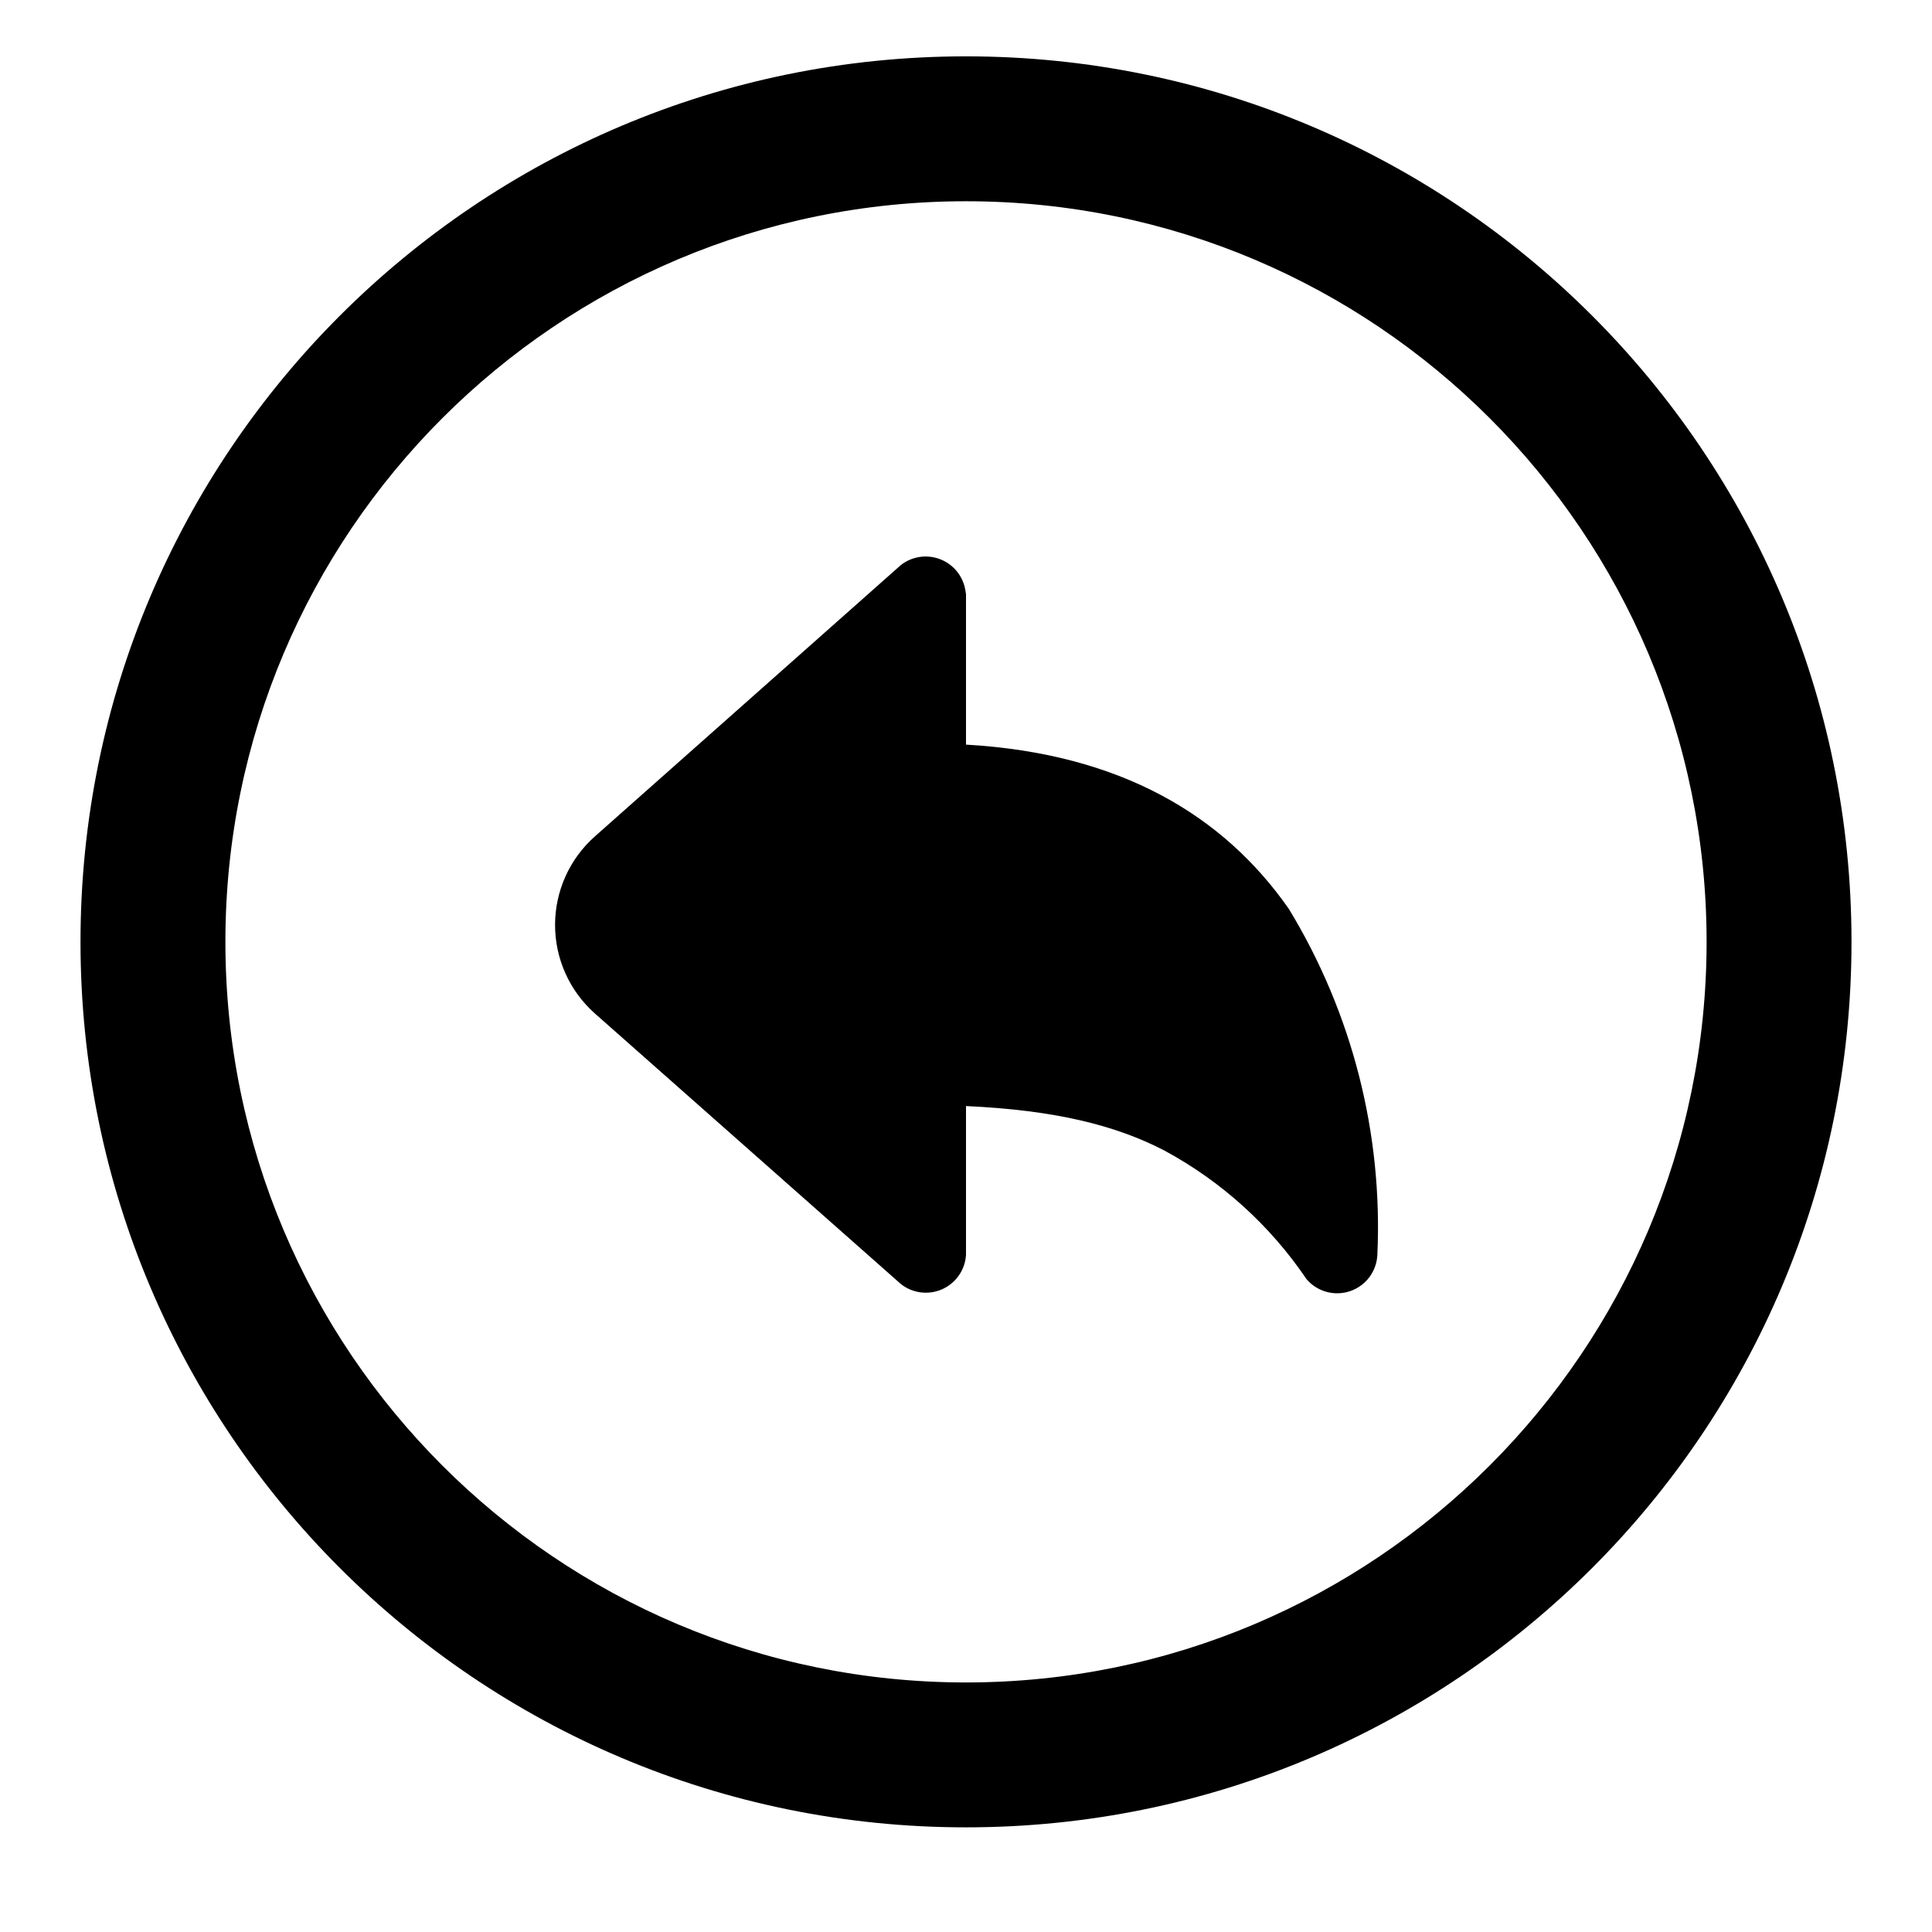
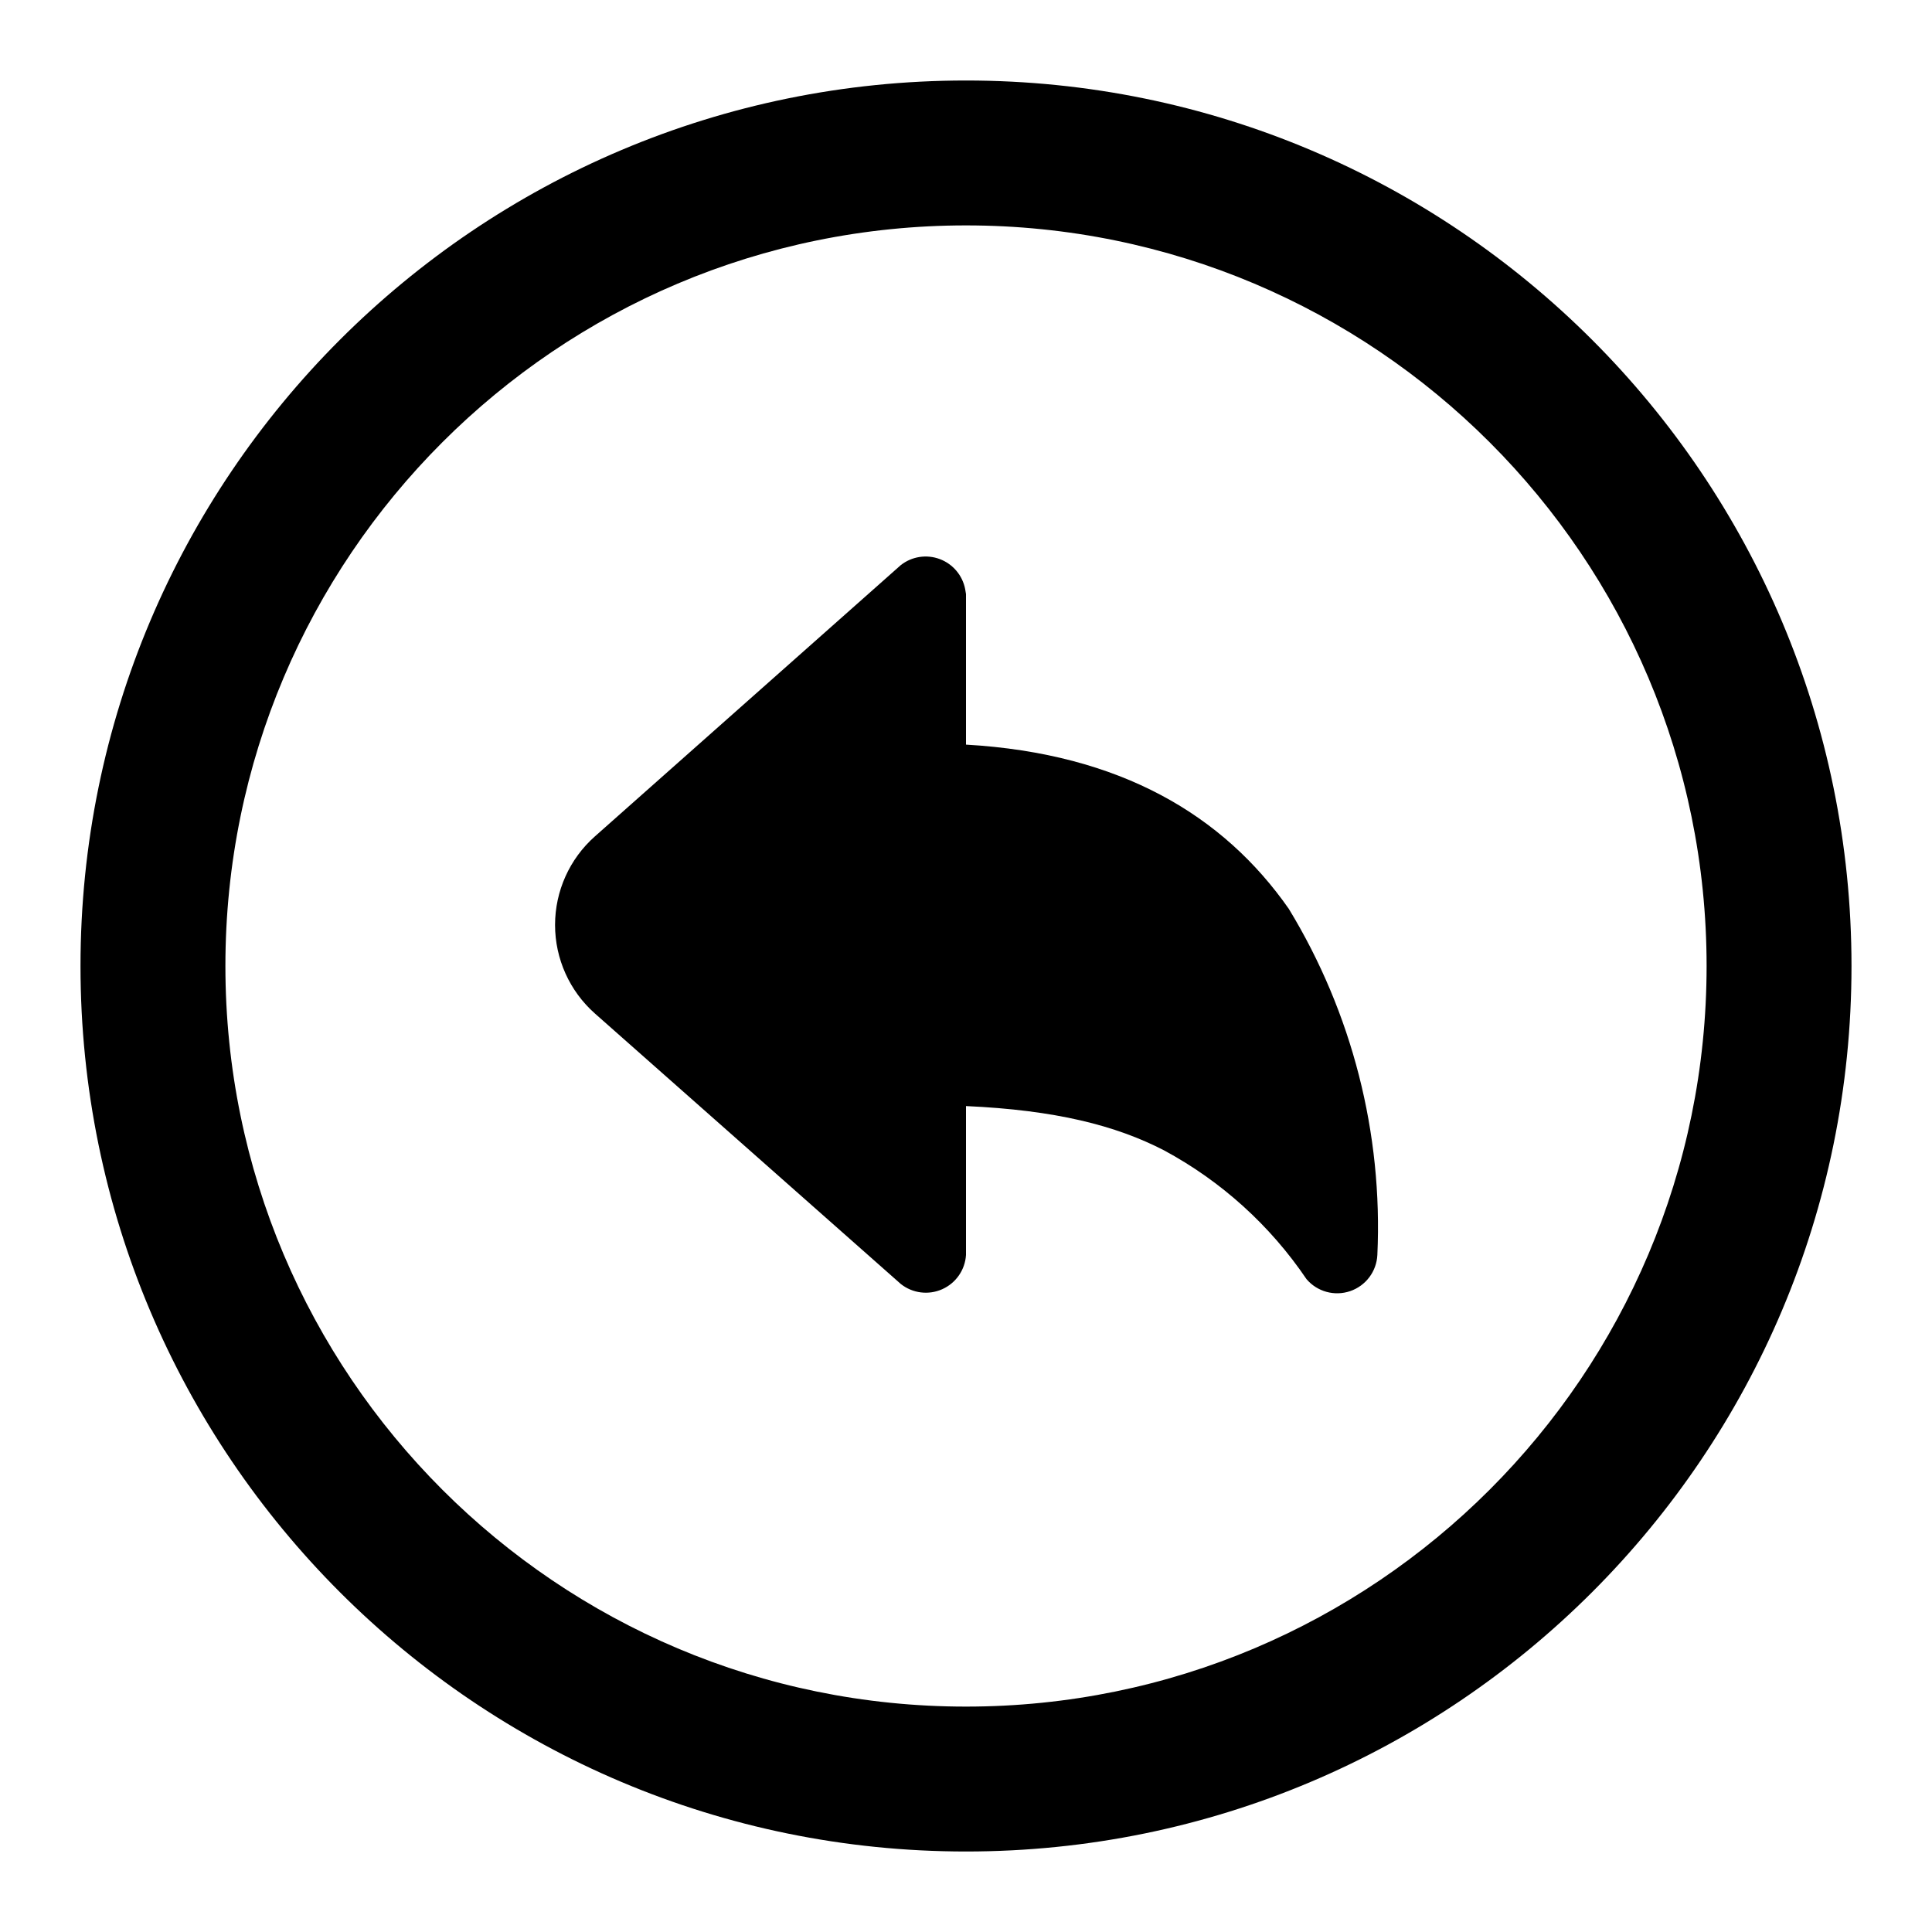
<svg xmlns="http://www.w3.org/2000/svg" viewBox="0 0 24 24" width="24" height="24">
  <path d="M11.19 7.02a.5.5 0 0 1 .8.3l.01.06v1.87c1.92.11 3.2.88 4.01 2.04a7.6 7.6 0 0 1 1.1 4.3.5.5 0 0 1-.88.3 5 5 0 0 0-1.77-1.6c-.6-.31-1.35-.5-2.46-.55v1.85a.5.5 0 0 1-.81.36l-3.8-3.36a1.47 1.47 0 0 1 0-2.2z" />
-   <path fill-rule="evenodd" d="M12 .7a11 11 0 1 1 0 22 11 11 0 0 1 0-22m0 1.8a9.2 9.2 0 1 0 0 18.4 9.2 9.2 0 0 0 0-18.4" clip-rule="evenodd" />
+   <path fill-rule="evenodd" d="M12 1A11 11 0 1 1 12 23A11 11 0 0 1 12 1M12 2.8A9.2 9.2 0 1 0 12 21.2A9.2 9.2 0 0 0 12 2.8" clip-rule="evenodd" />
</svg>
